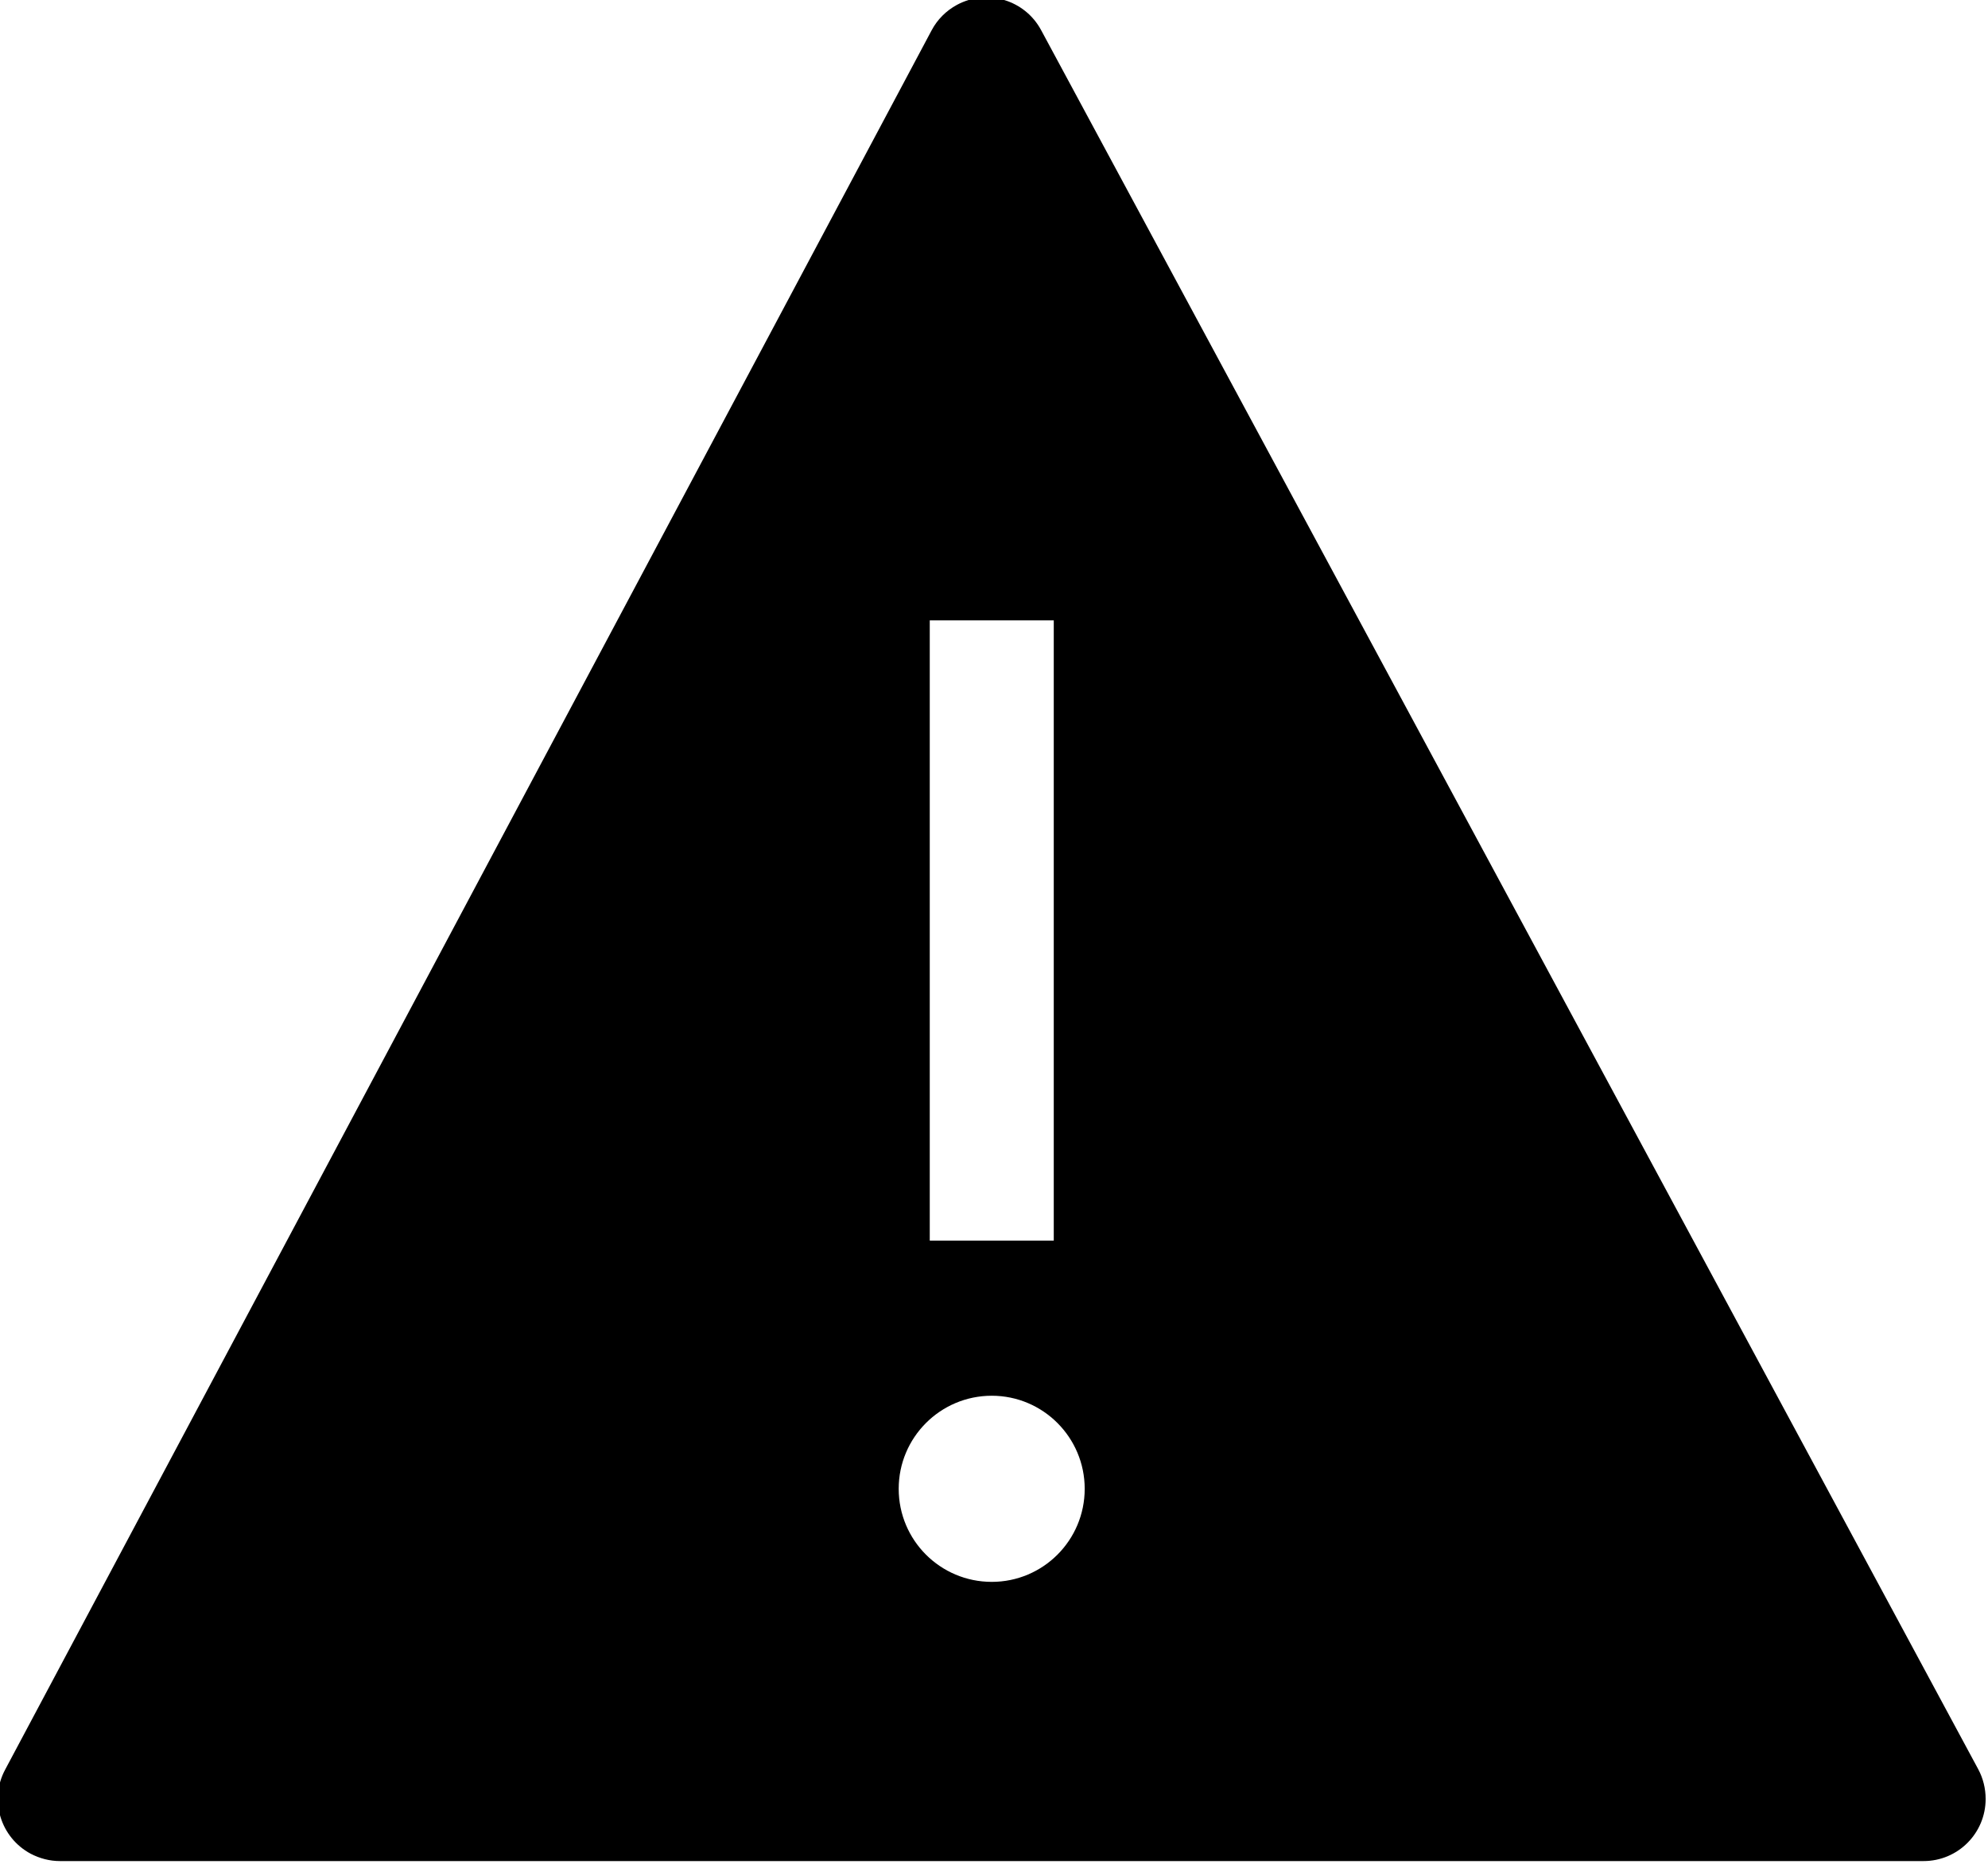
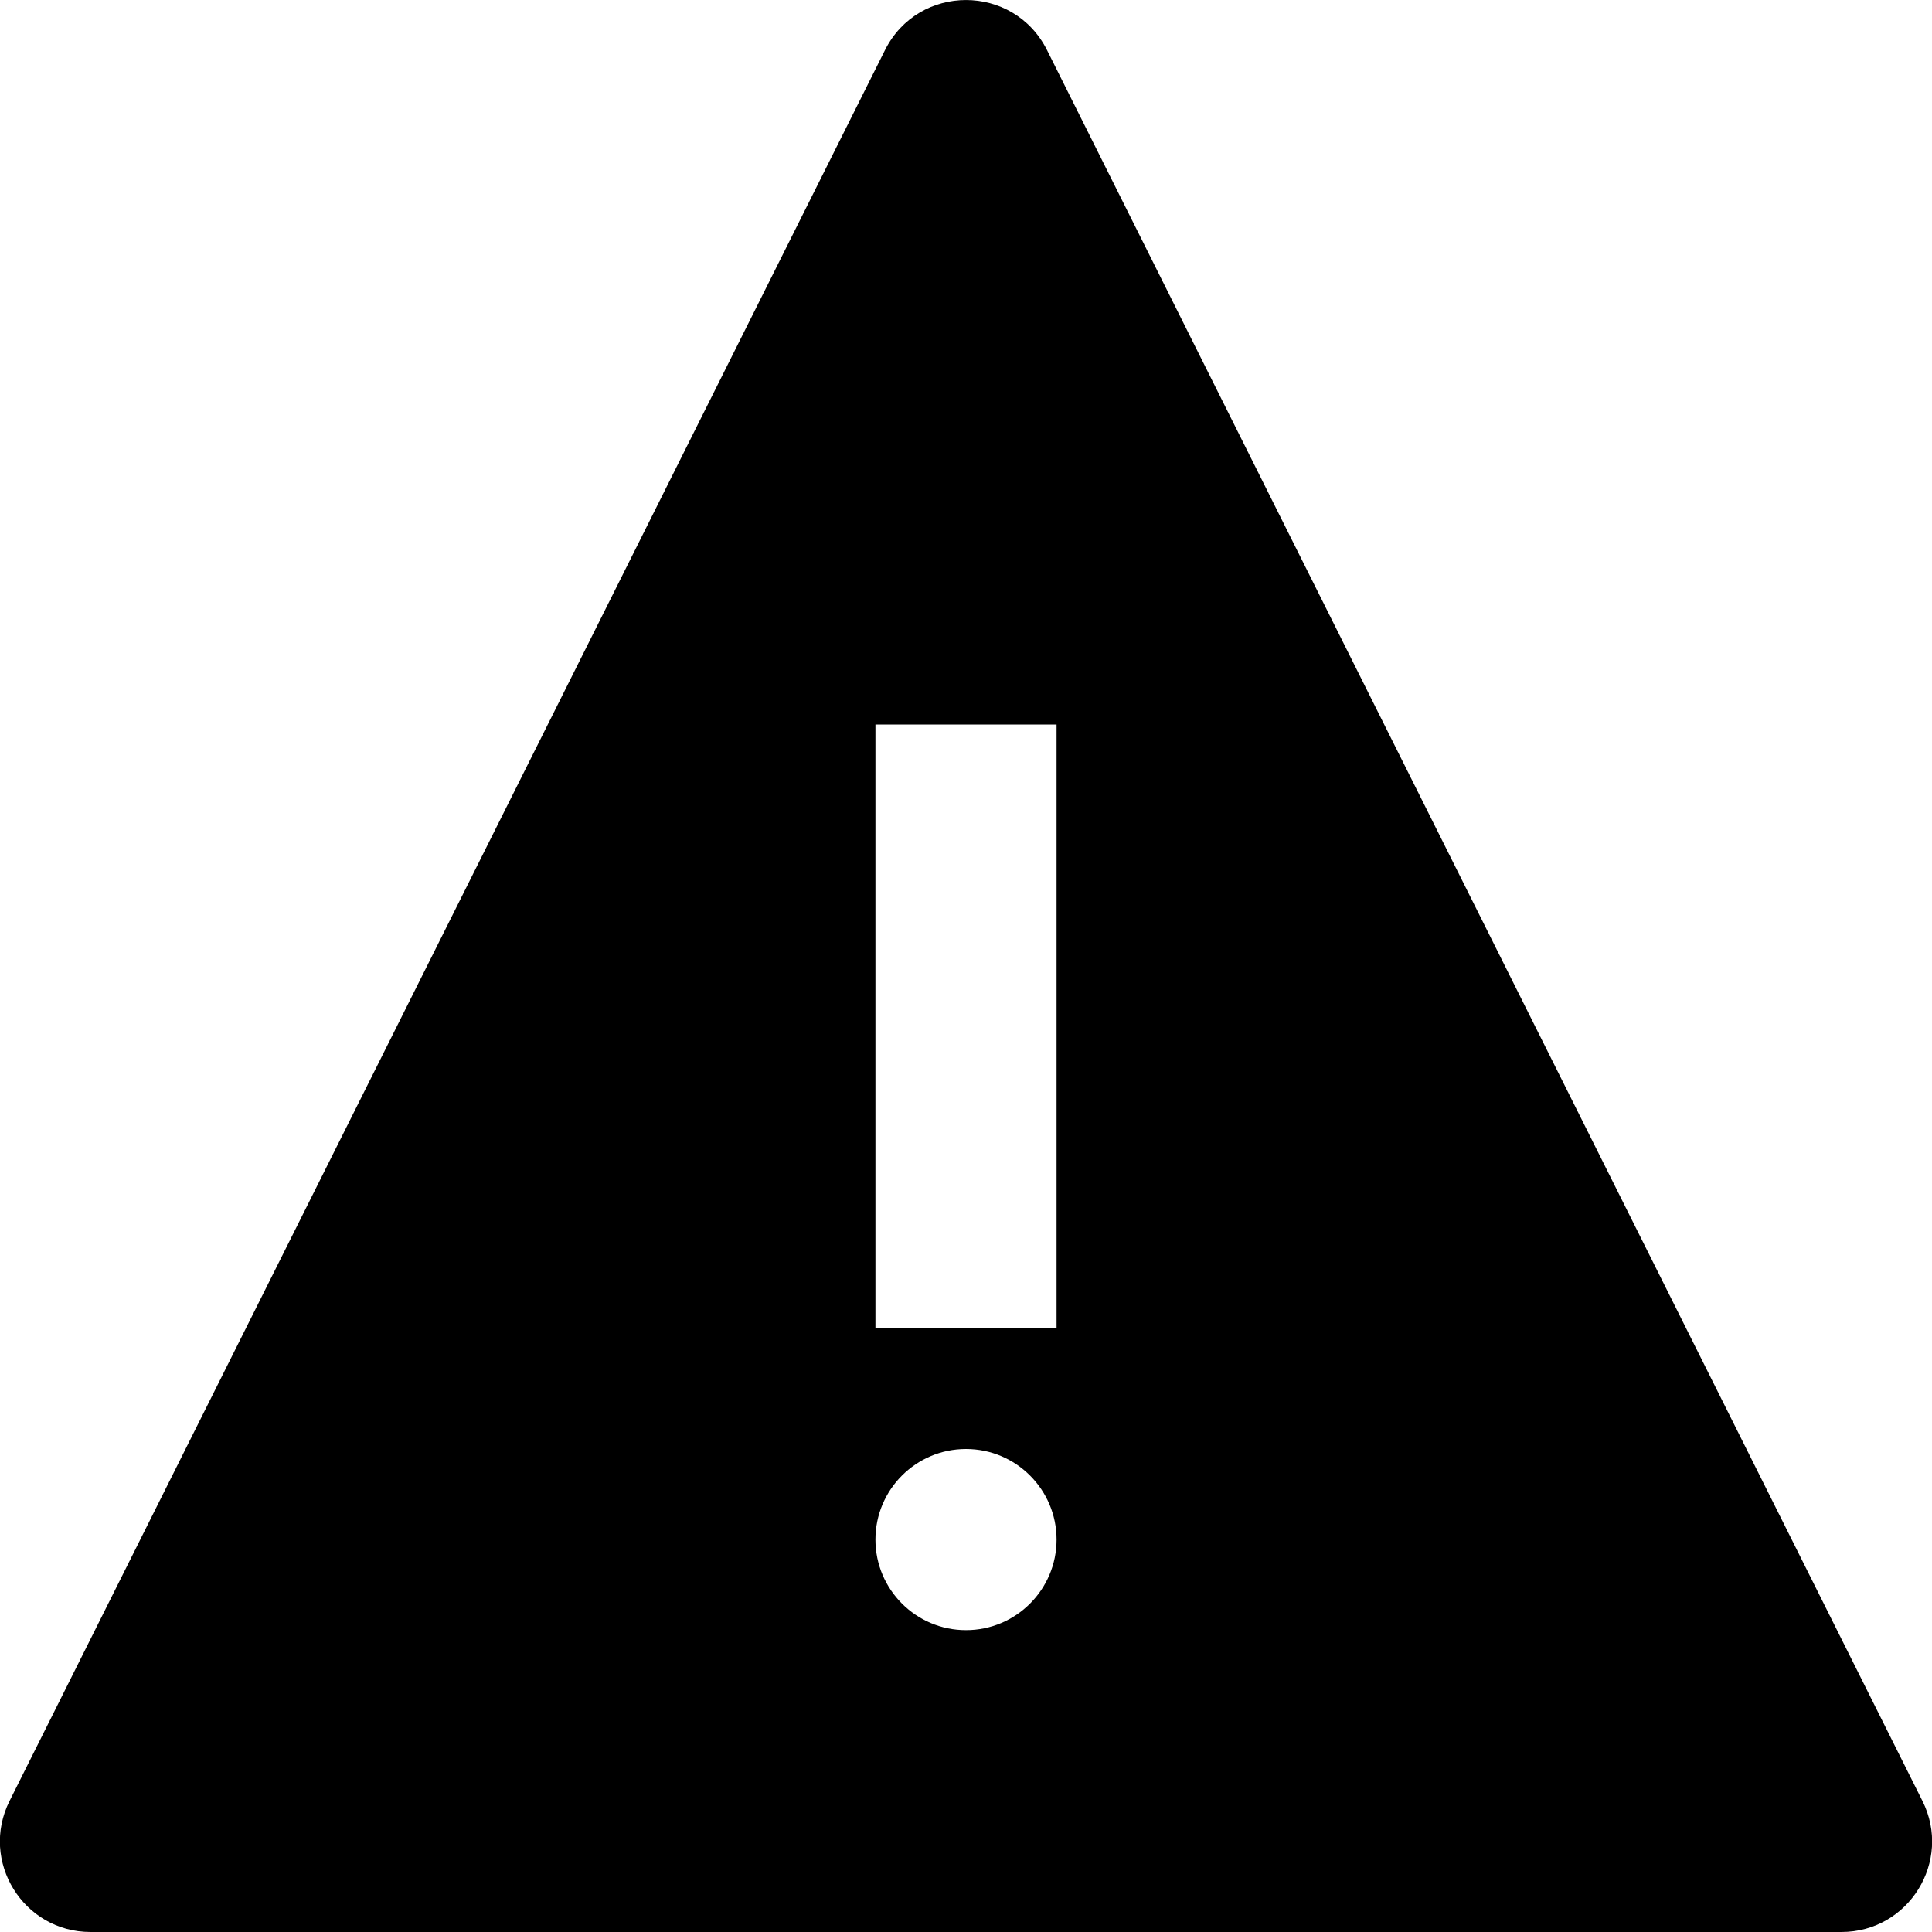
- <svg xmlns="http://www.w3.org/2000/svg" width="16px" height="15px" viewBox="0 0 16 15" version="1.1">
+ <svg xmlns="http://www.w3.org/2000/svg" width="16px" height="16px" viewBox="0 0 16 16" version="1.1">
  <defs />
  <g id="warning--solid" stroke="none" stroke-width="1" fill="none" fill-rule="evenodd">
-     <path d="M0.482,14.978 C0.4,14.978 0.32,14.957 0.247,14.919 C0.004,14.789 -0.089,14.486 0.041,14.243 L7.498,0.244 C7.544,0.157 7.615,0.086 7.702,0.039 C7.945,-0.092 8.248,-0.001 8.379,0.242 L15.922,14.24 C15.961,14.313 15.981,14.395 15.981,14.478 C15.981,14.754 15.758,14.978 15.481,14.978 L0.482,14.978 Z M7.982,12.731 C8.395,12.731 8.73,12.396 8.73,11.982 C8.73,11.569 8.395,11.233 7.982,11.233 C7.568,11.233 7.233,11.569 7.233,11.982 C7.233,12.396 7.568,12.731 7.982,12.731 Z M7.483,4.993 L7.483,9.985 L8.481,9.985 L8.481,4.993 L7.483,4.993 Z" id="Combined-Shape" fill="#000000" />
+     <path d="M0.75,16 C0.192,16 -0.17,15.413 0.079,14.915 L7.329,0.415 C7.606,-0.138 8.394,-0.138 8.671,0.415 L15.921,14.915 C16.17,15.413 15.808,16 15.25,16 L0.75,16 Z M7.25,6 L7.25,11 L8.75,11 L8.75,6 L7.25,6 Z M8,13.5 C8.414,13.5 8.75,13.164 8.75,12.75 C8.75,12.336 8.414,12 8,12 C7.586,12 7.25,12.336 7.25,12.75 C7.25,13.164 7.586,13.5 8,13.5 Z" id="warning" fill="#000000" fill-rule="nonzero" />
  </g>
</svg>
